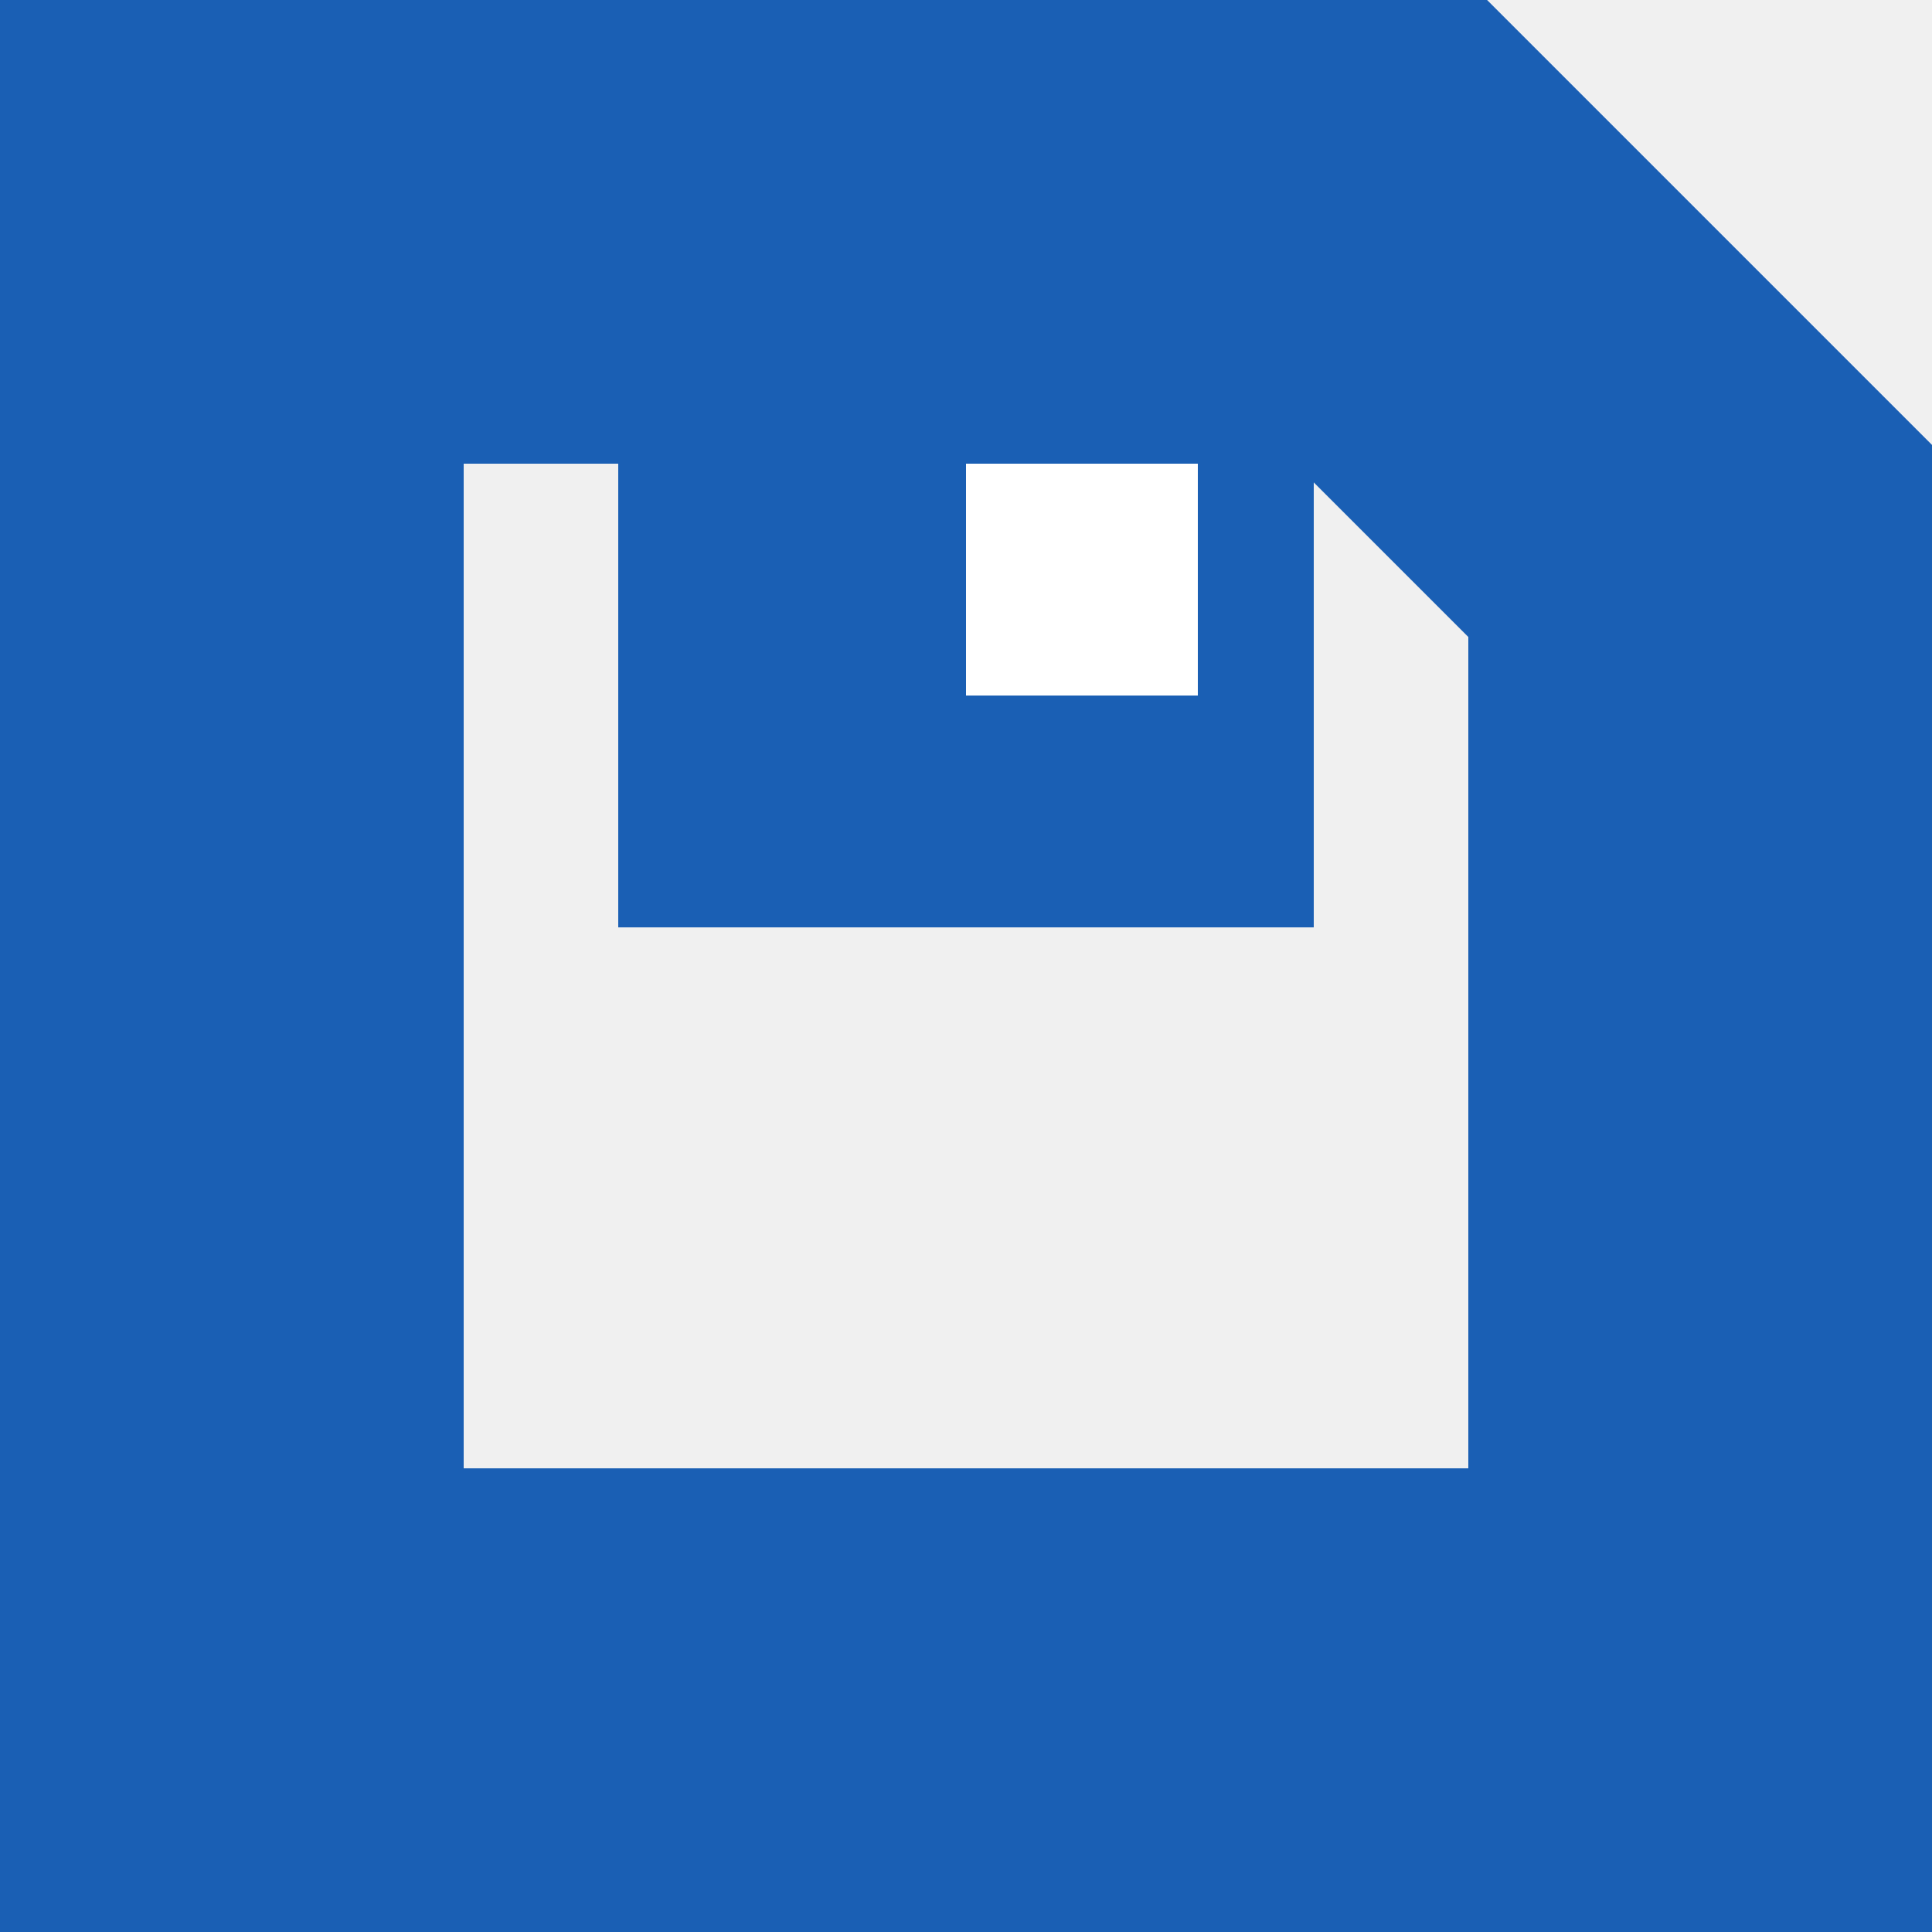
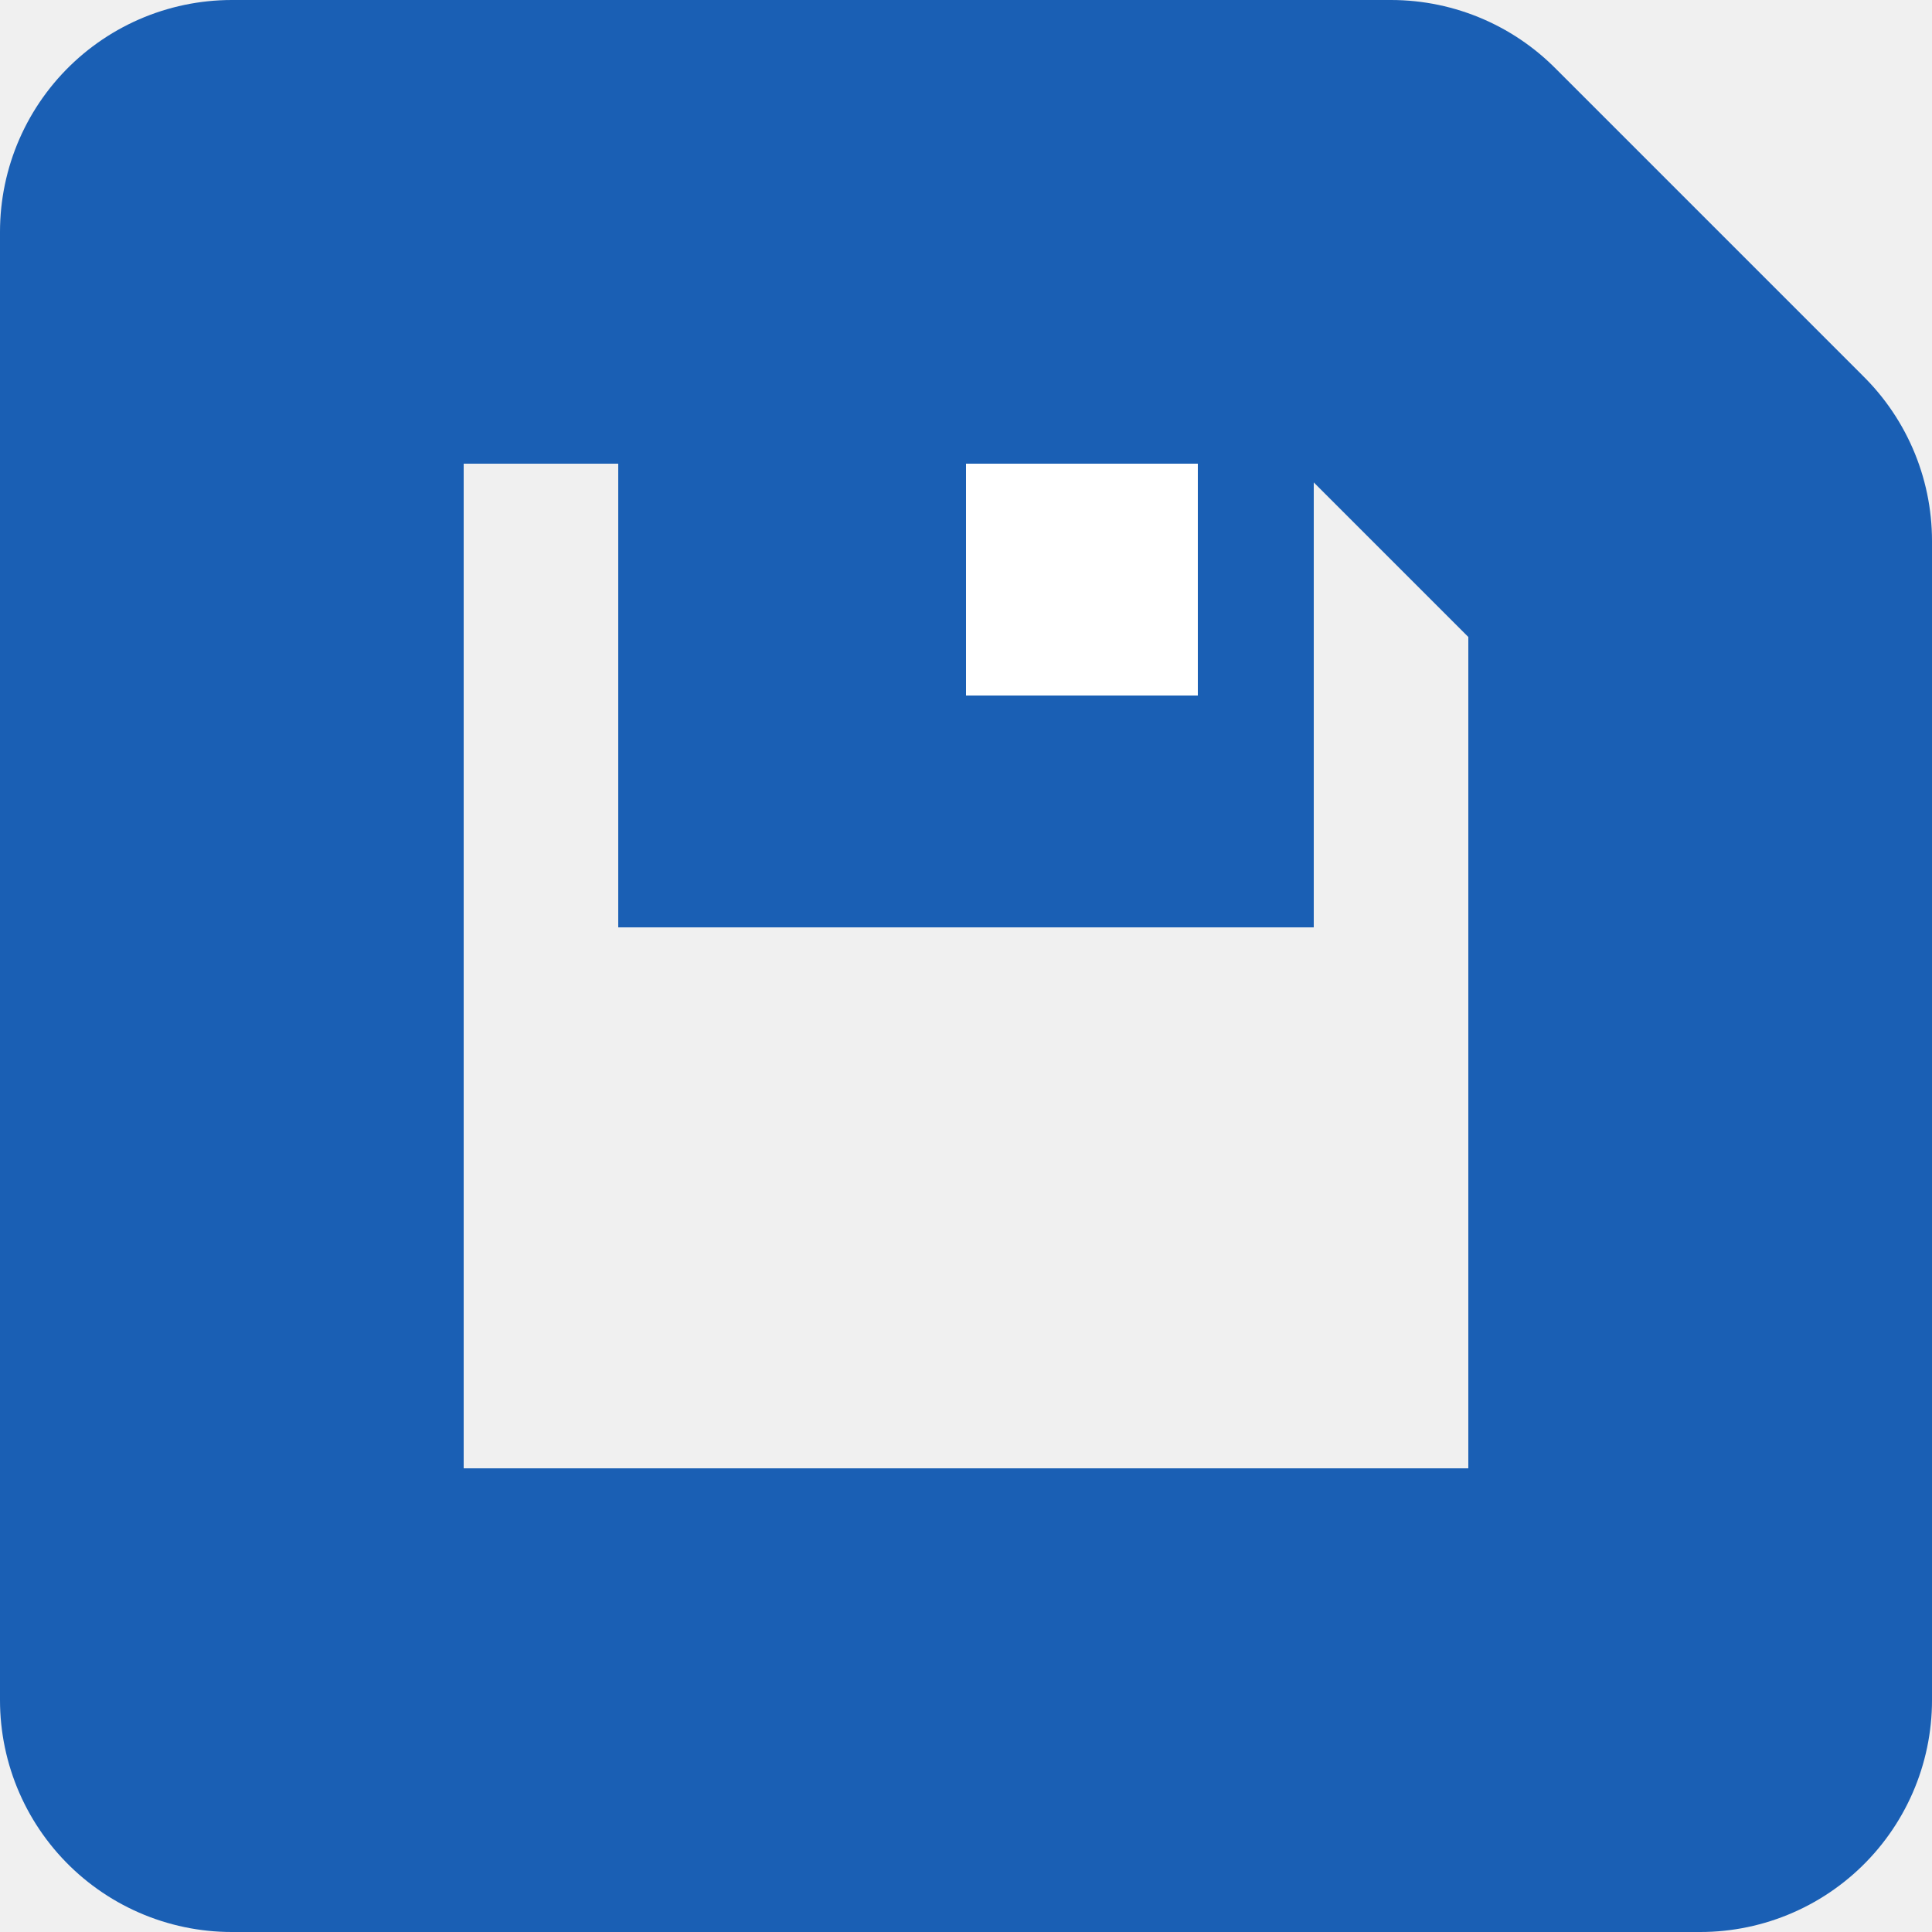
<svg xmlns="http://www.w3.org/2000/svg" version="1.1" viewBox="0 0 50 50">
-   <path d="m 6 6 v 38 h 38 v -30 l -8 -8 z" fill="none" stroke="#1a5fb4" stroke-linecap="round" stroke-width="12" />
+   <path d="m 6 6 v 38 h 38 v -30 l -8 -8 z" fill="none" stroke="#1a5fb4" stroke-linejoin="round" stroke-width="12" />
  <rect x="16" y="12" width="18" height="12" fill="#1a5fb4" />
  <rect x="25" y="12" width="6" height="6" fill="#fff" />
</svg>
